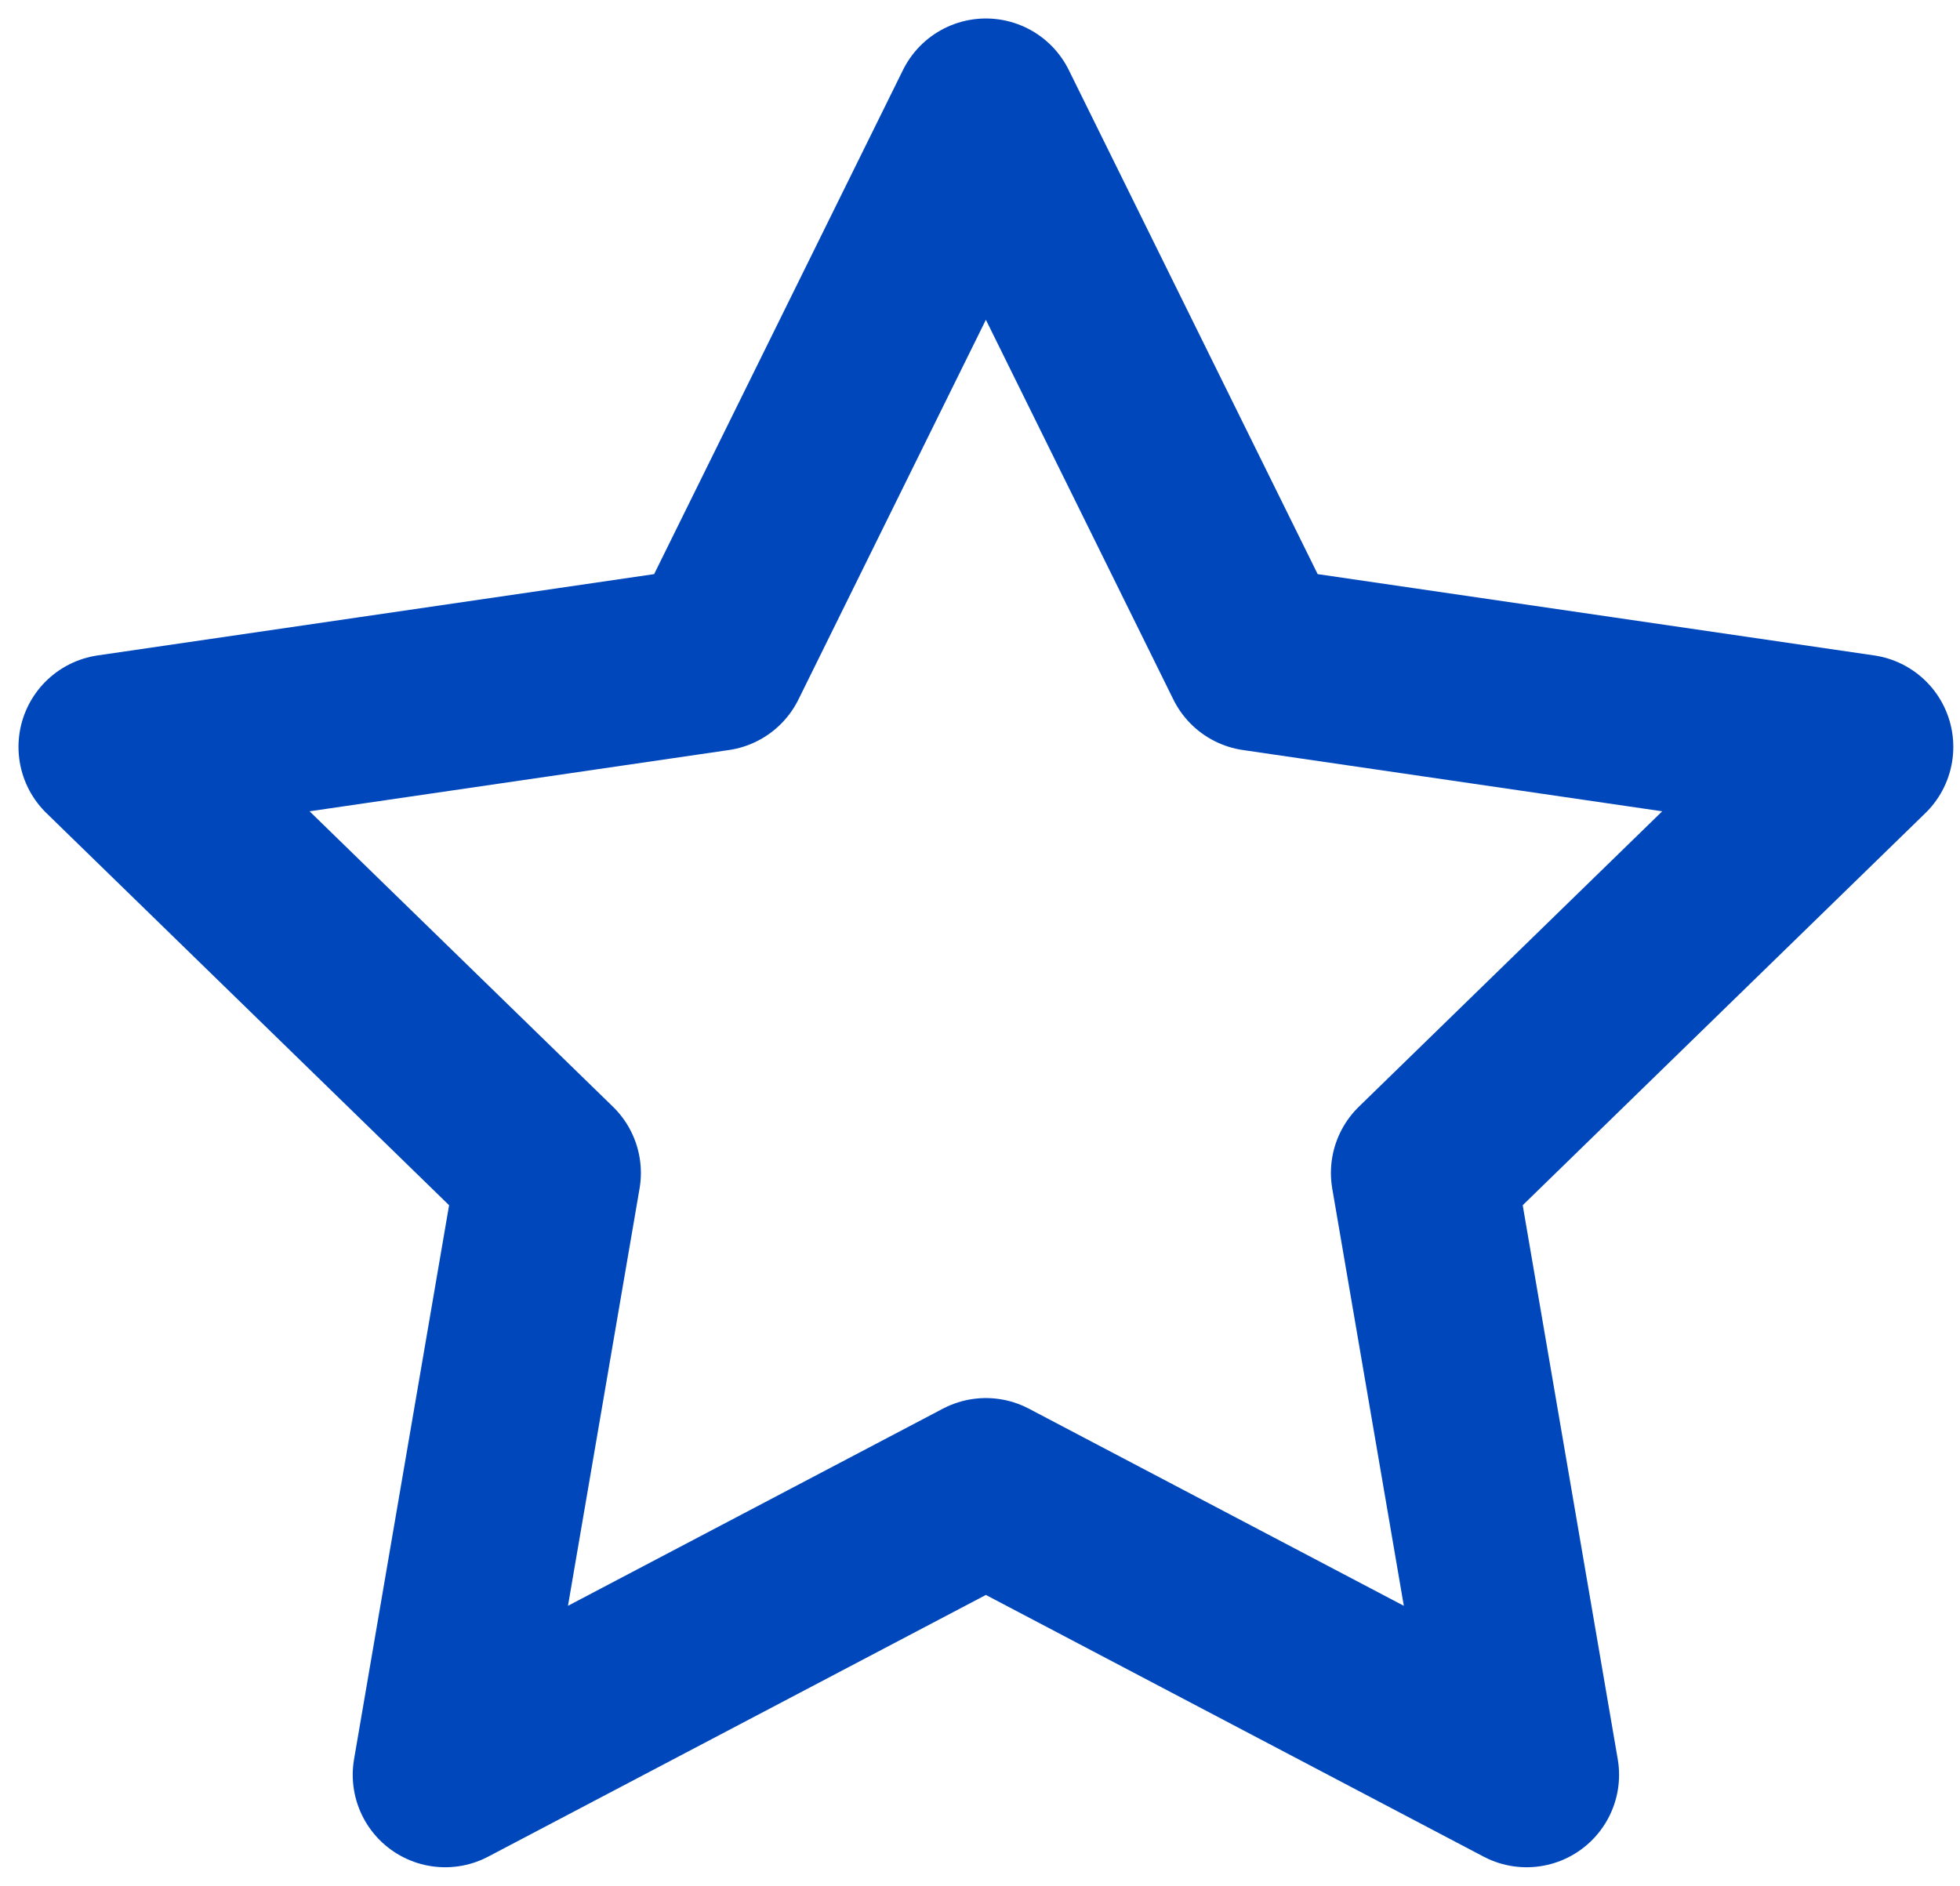
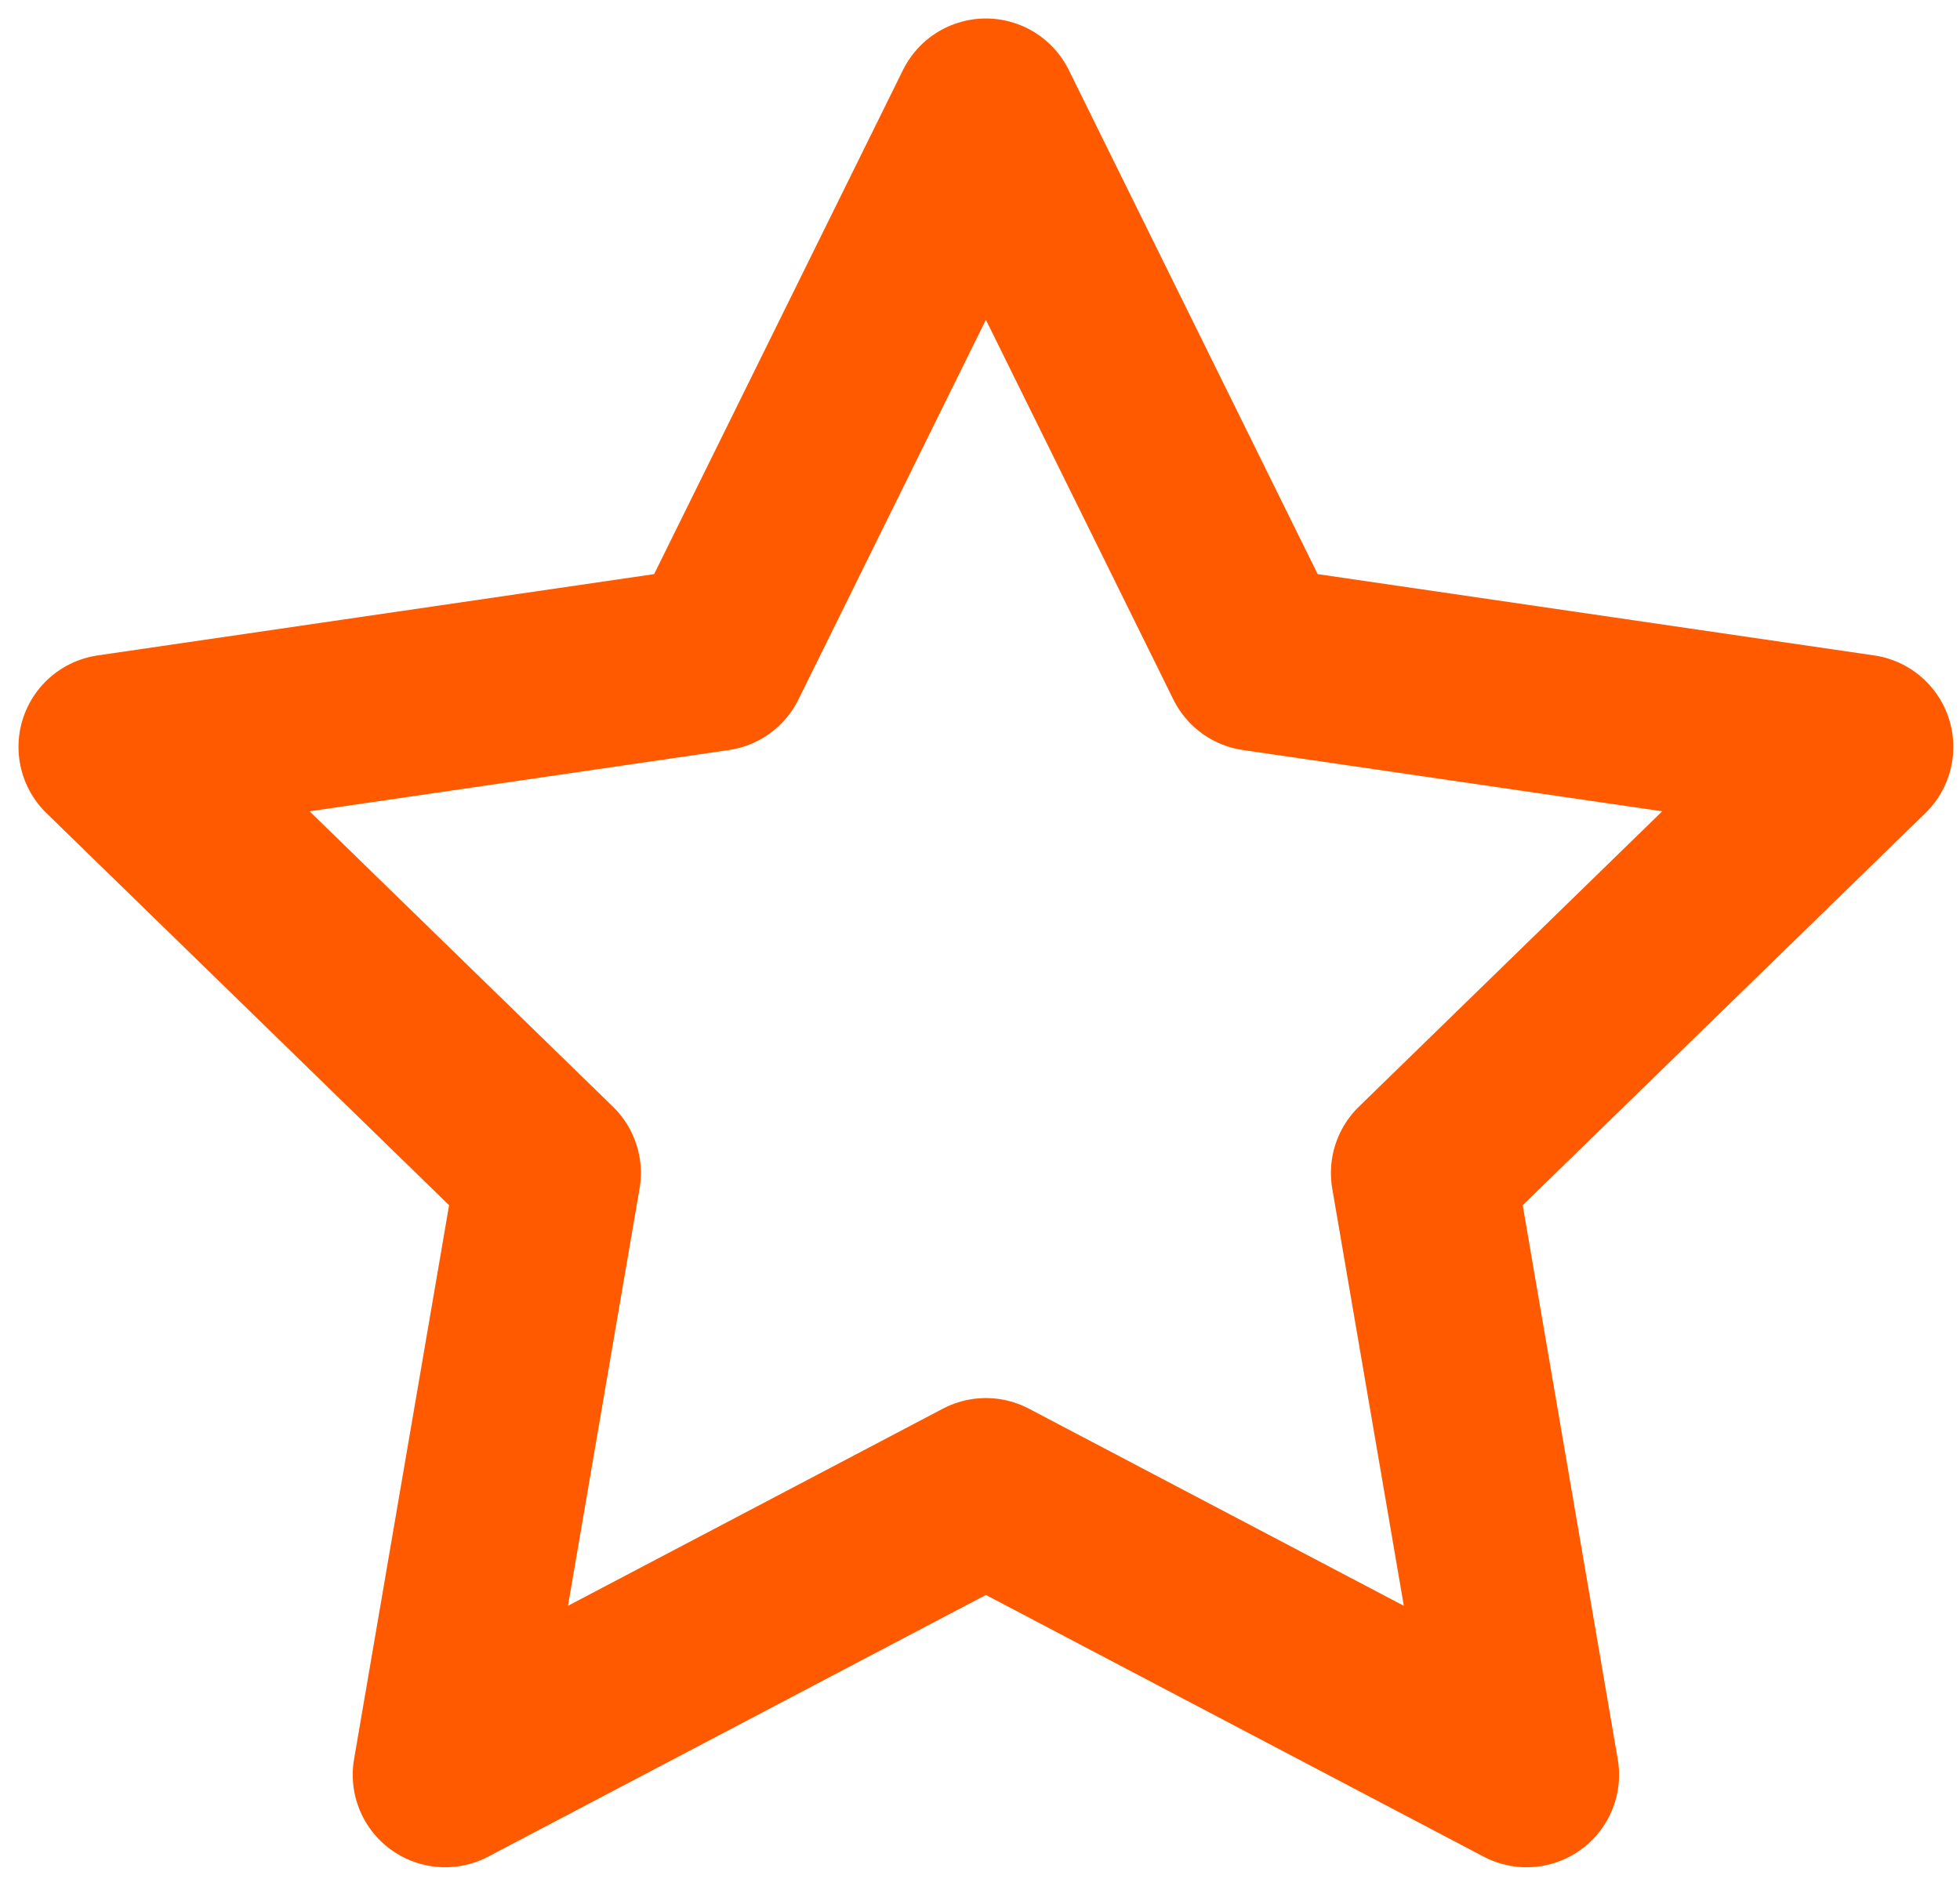
<svg xmlns="http://www.w3.org/2000/svg" width="53" height="51" viewBox="0 0 53 51" fill="none">
-   <path d="M26.659 3L33.97 17.811L50.319 20.2L38.489 31.722L41.281 48L26.659 40.311L12.038 48L14.83 31.722L3 20.2L19.349 17.811L26.659 3Z" stroke="#0047BB" stroke-width="5" stroke-linecap="round" stroke-linejoin="round" />
+   <path d="M26.659 3L33.97 17.811L50.319 20.2L38.489 31.722L41.281 48L26.659 40.311L12.038 48L14.83 31.722L3 20.2L19.349 17.811L26.659 3Z" stroke="#ff5a00" stroke-width="5" stroke-linecap="round" stroke-linejoin="round" />
</svg>
